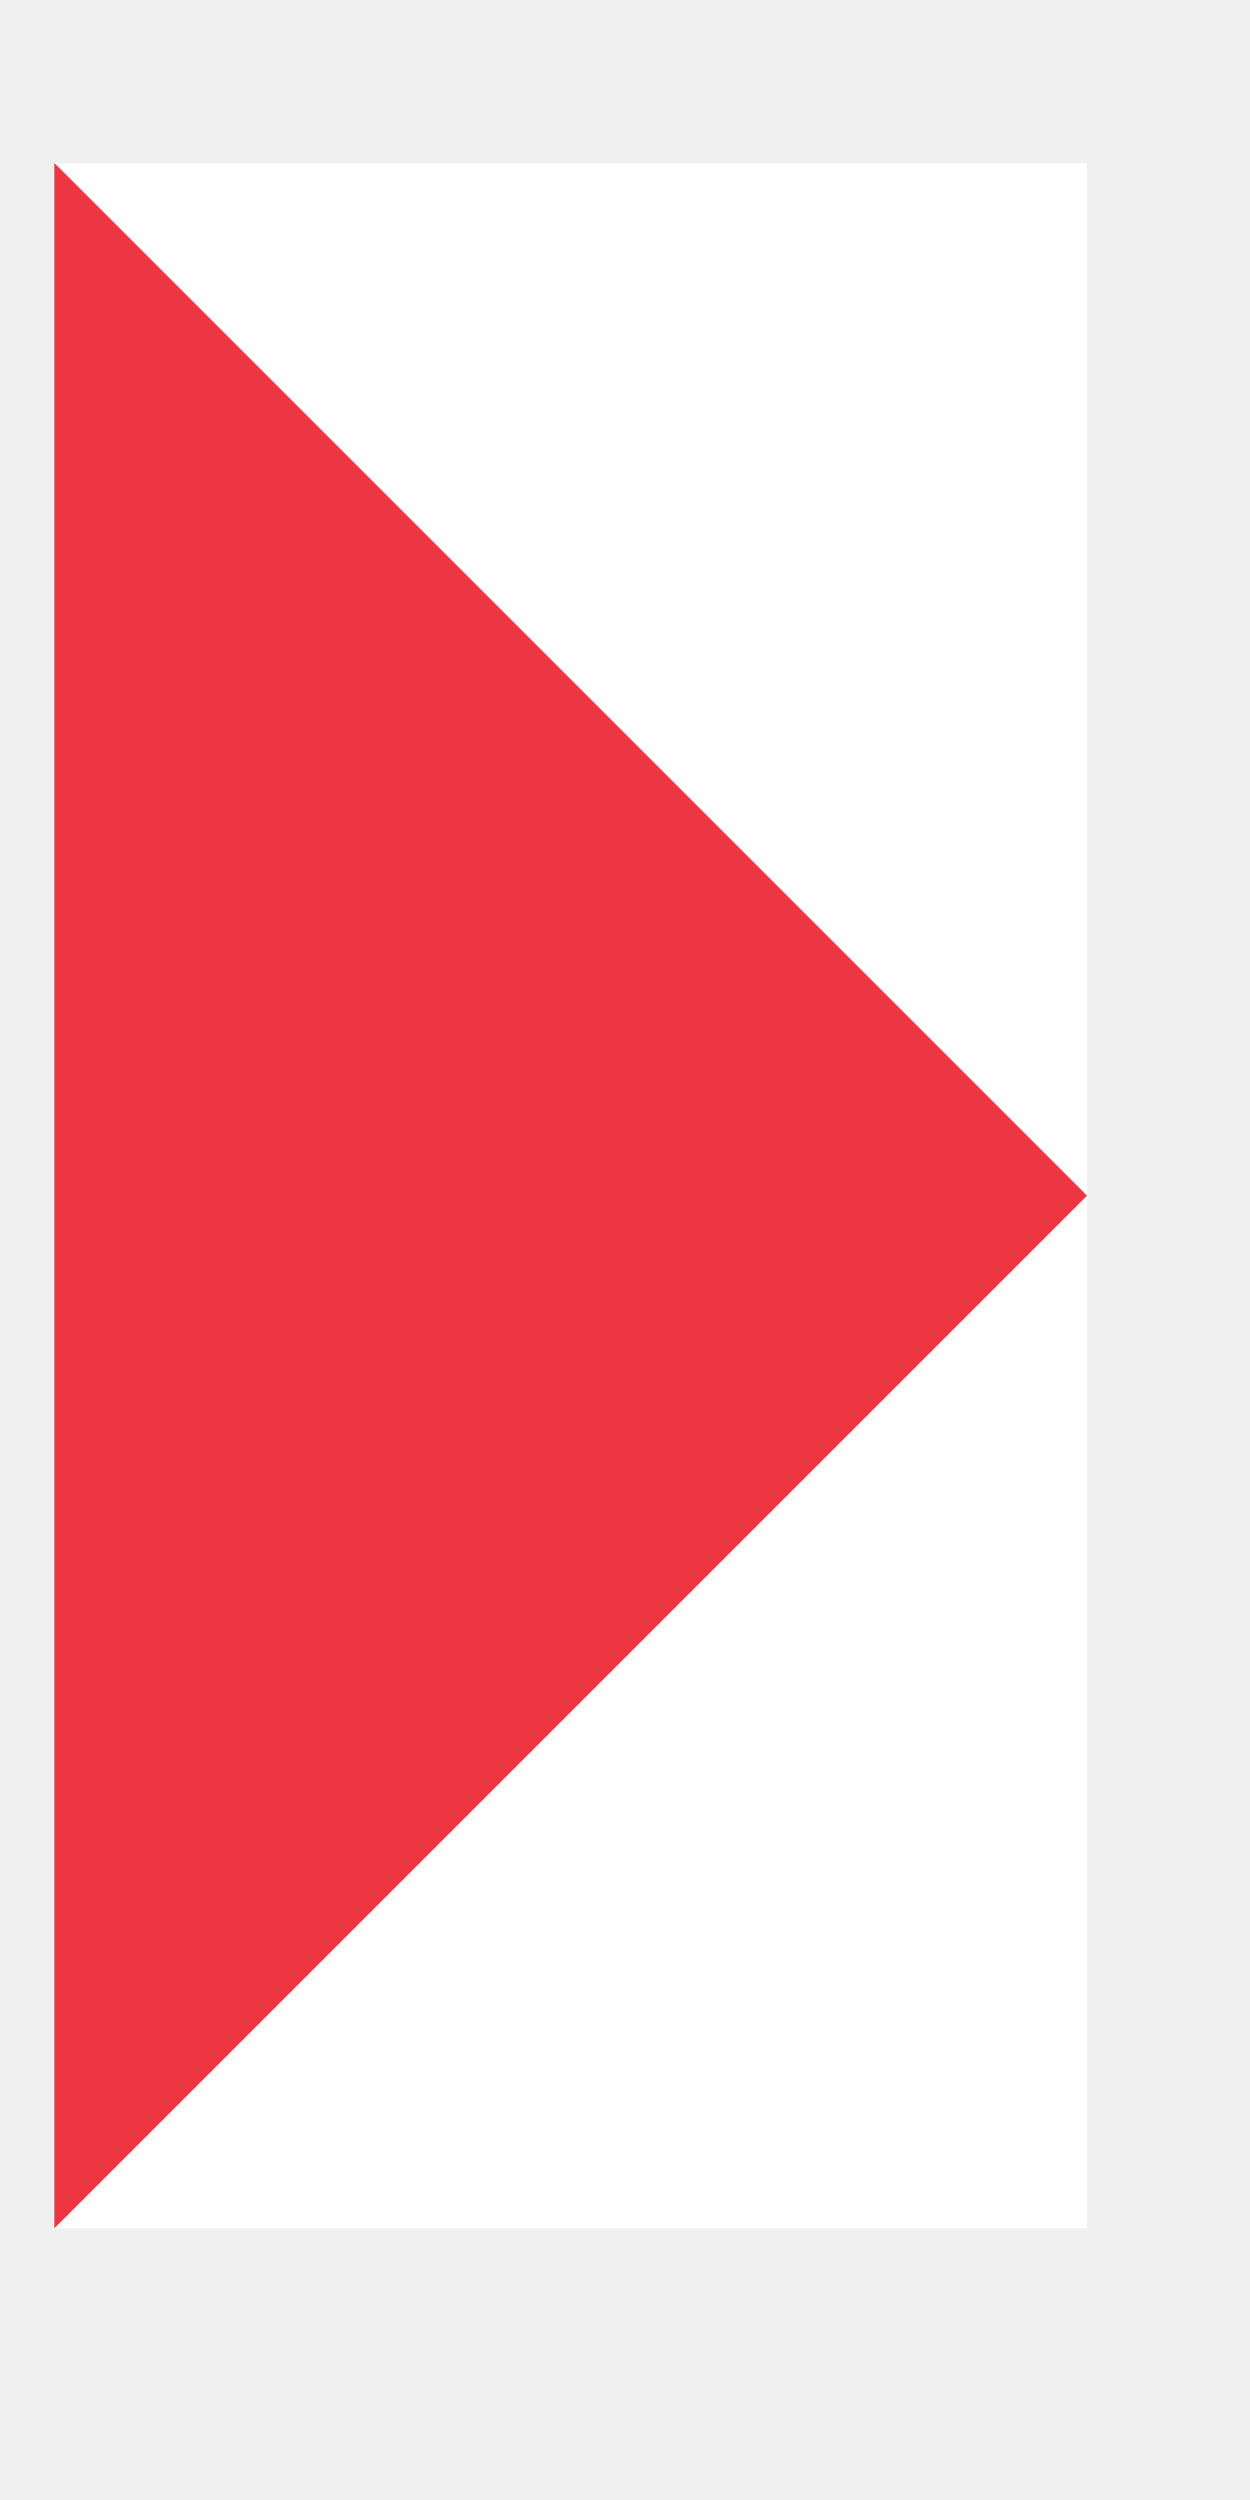
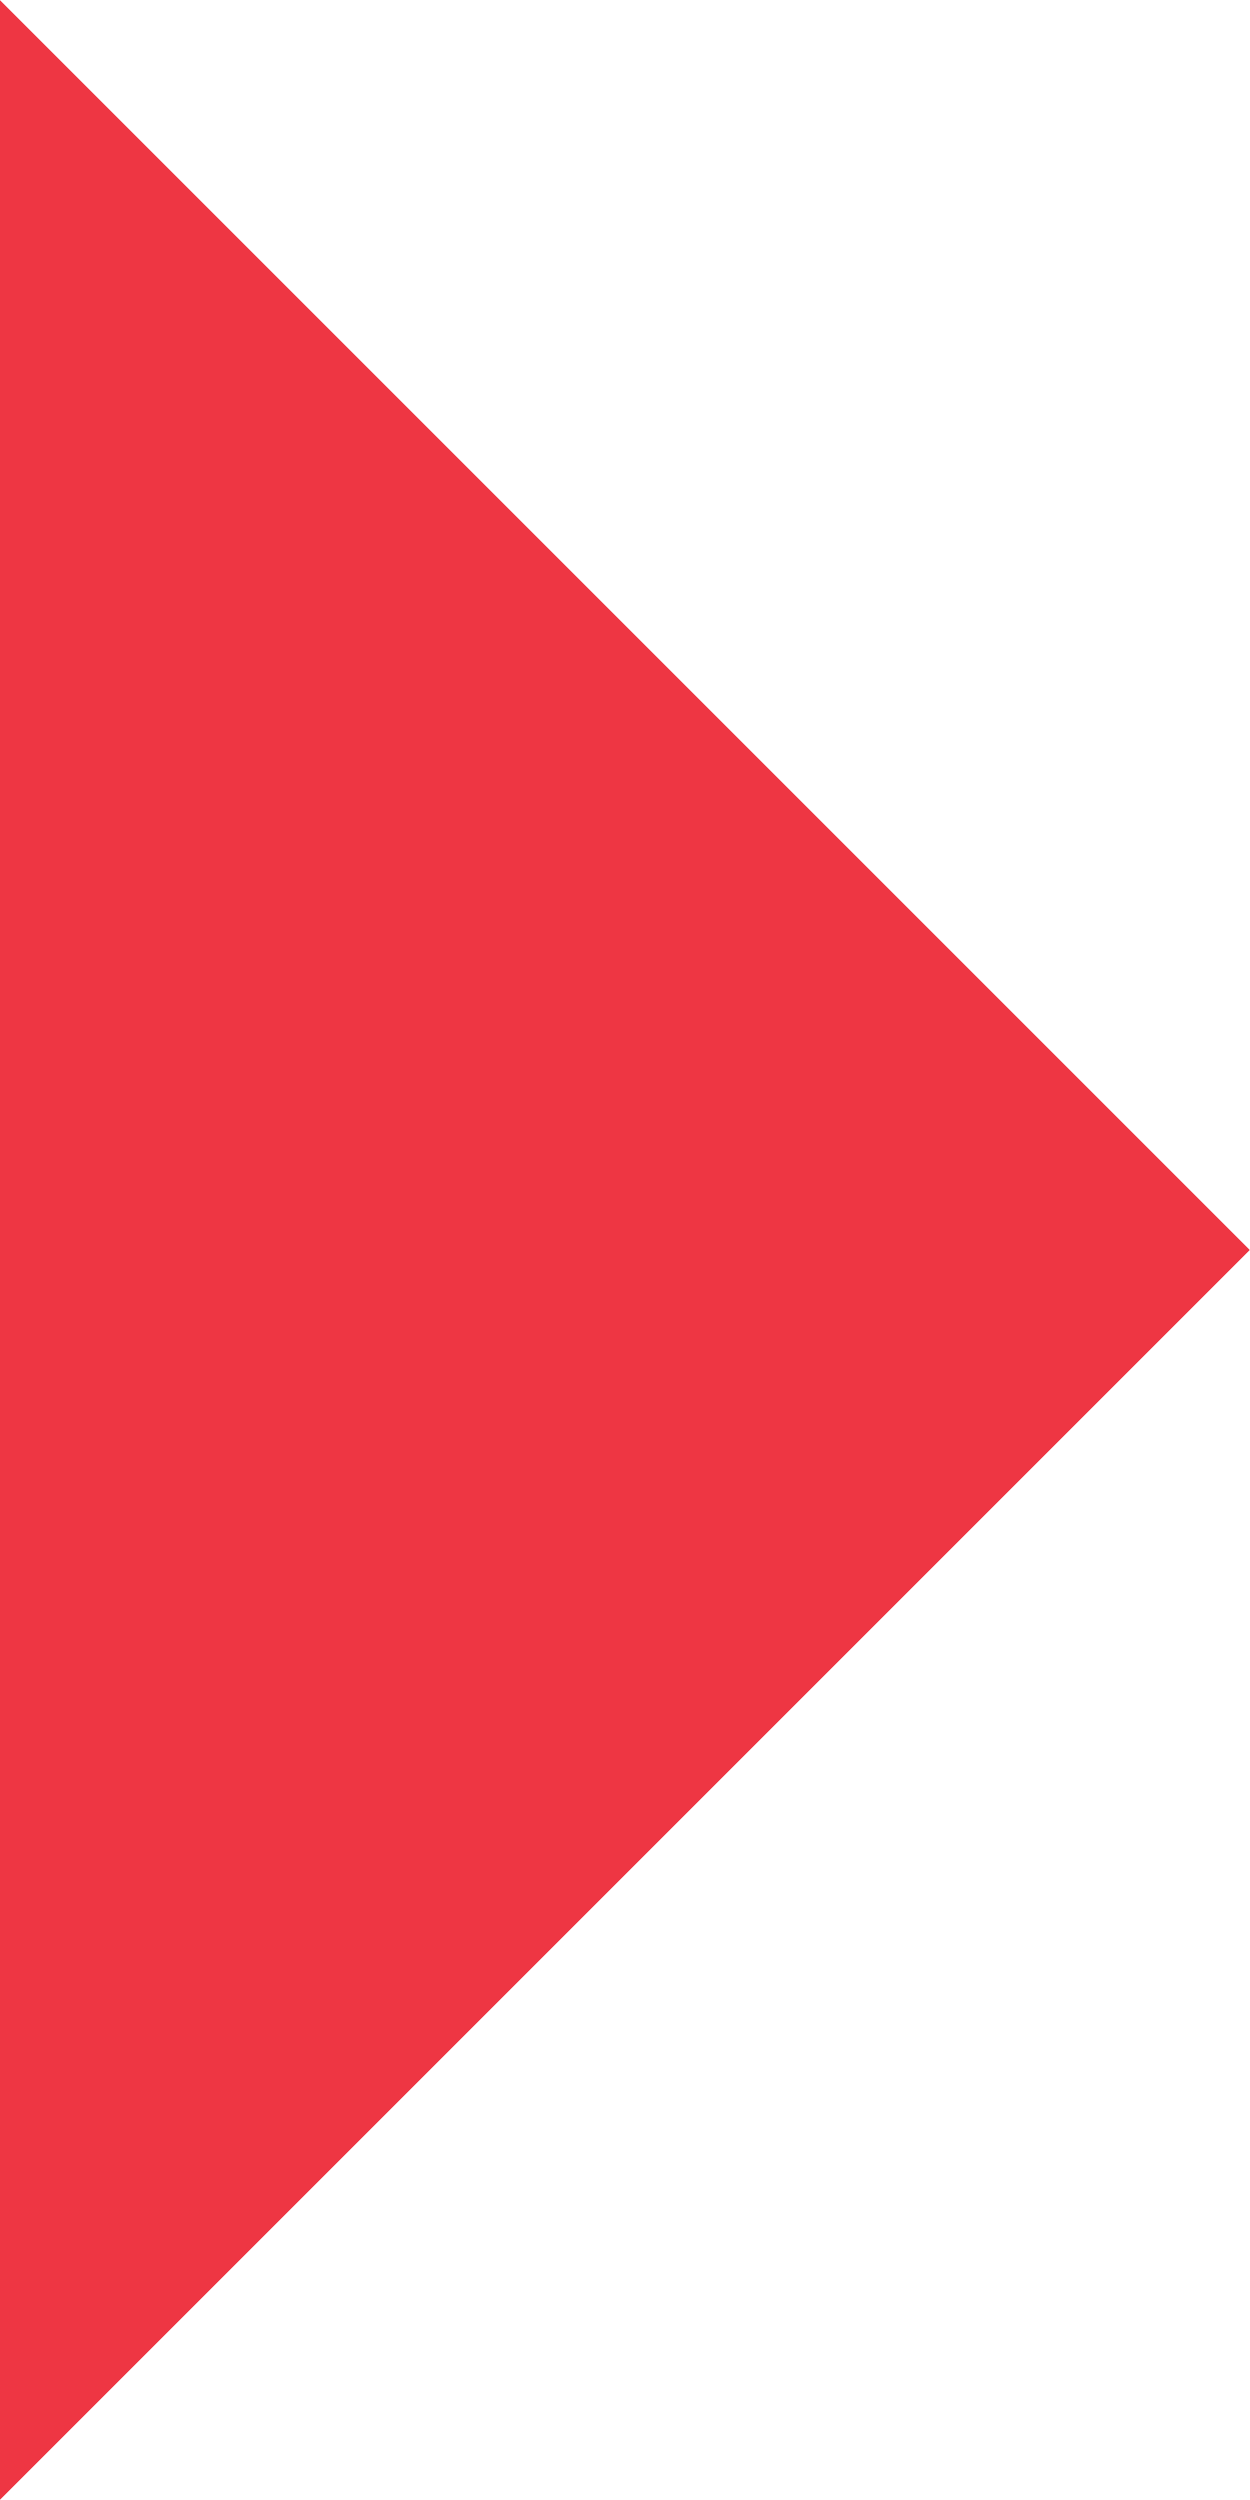
- <svg xmlns="http://www.w3.org/2000/svg" xmlns:xlink="http://www.w3.org/1999/xlink" version="1.1" preserveAspectRatio="xMidYMid meet" viewBox="-1 -1 23 42" width="19" height="38">
-   <defs>
-     <path d="M19 19L0 38L19 38L19 19Z" id="h5ziHJuv1" />
-     <path d="M19 19L0 0L19 0L19 19Z" id="g2rc95aib" />
-     <path d="M0 38L0 0L19 19L19 19L0 38Z" id="cd7PKuUNV" />
-   </defs>
-   <g>
-     <g>
-       <use xlink:href="#h5ziHJuv1" opacity="1" fill="#ffffff" fill-opacity="1" />
-       <g>
-         <use xlink:href="#h5ziHJuv1" opacity="1" fill-opacity="0" stroke="#1ef717" stroke-width="0" stroke-opacity="1" />
-       </g>
-     </g>
-     <g>
-       <use xlink:href="#g2rc95aib" opacity="1" fill="#ffffff" fill-opacity="1" />
-       <g>
-         <use xlink:href="#g2rc95aib" opacity="1" fill-opacity="0" stroke="#955ab0" stroke-width="0" stroke-opacity="1" />
-       </g>
-     </g>
-     <g>
-       <use xlink:href="#cd7PKuUNV" opacity="1" fill="#ee3643" fill-opacity="1" />
-       <g>
-         <use xlink:href="#cd7PKuUNV" opacity="1" fill-opacity="0" stroke="#000000" stroke-width="0" stroke-opacity="1" />
-       </g>
-     </g>
-   </g>
+ <svg xmlns="http://www.w3.org/2000/svg" viewBox="0 0 19 38" width="19" height="38">
+   <polygon points="0,0 0,38 19,19" fill="#ee3643" />
+   <polygon points="0,0 19,0 19,19" fill="#ffffff" />
+   <polygon points="0,38 19,38 19,19" fill="#ffffff" />
</svg>
